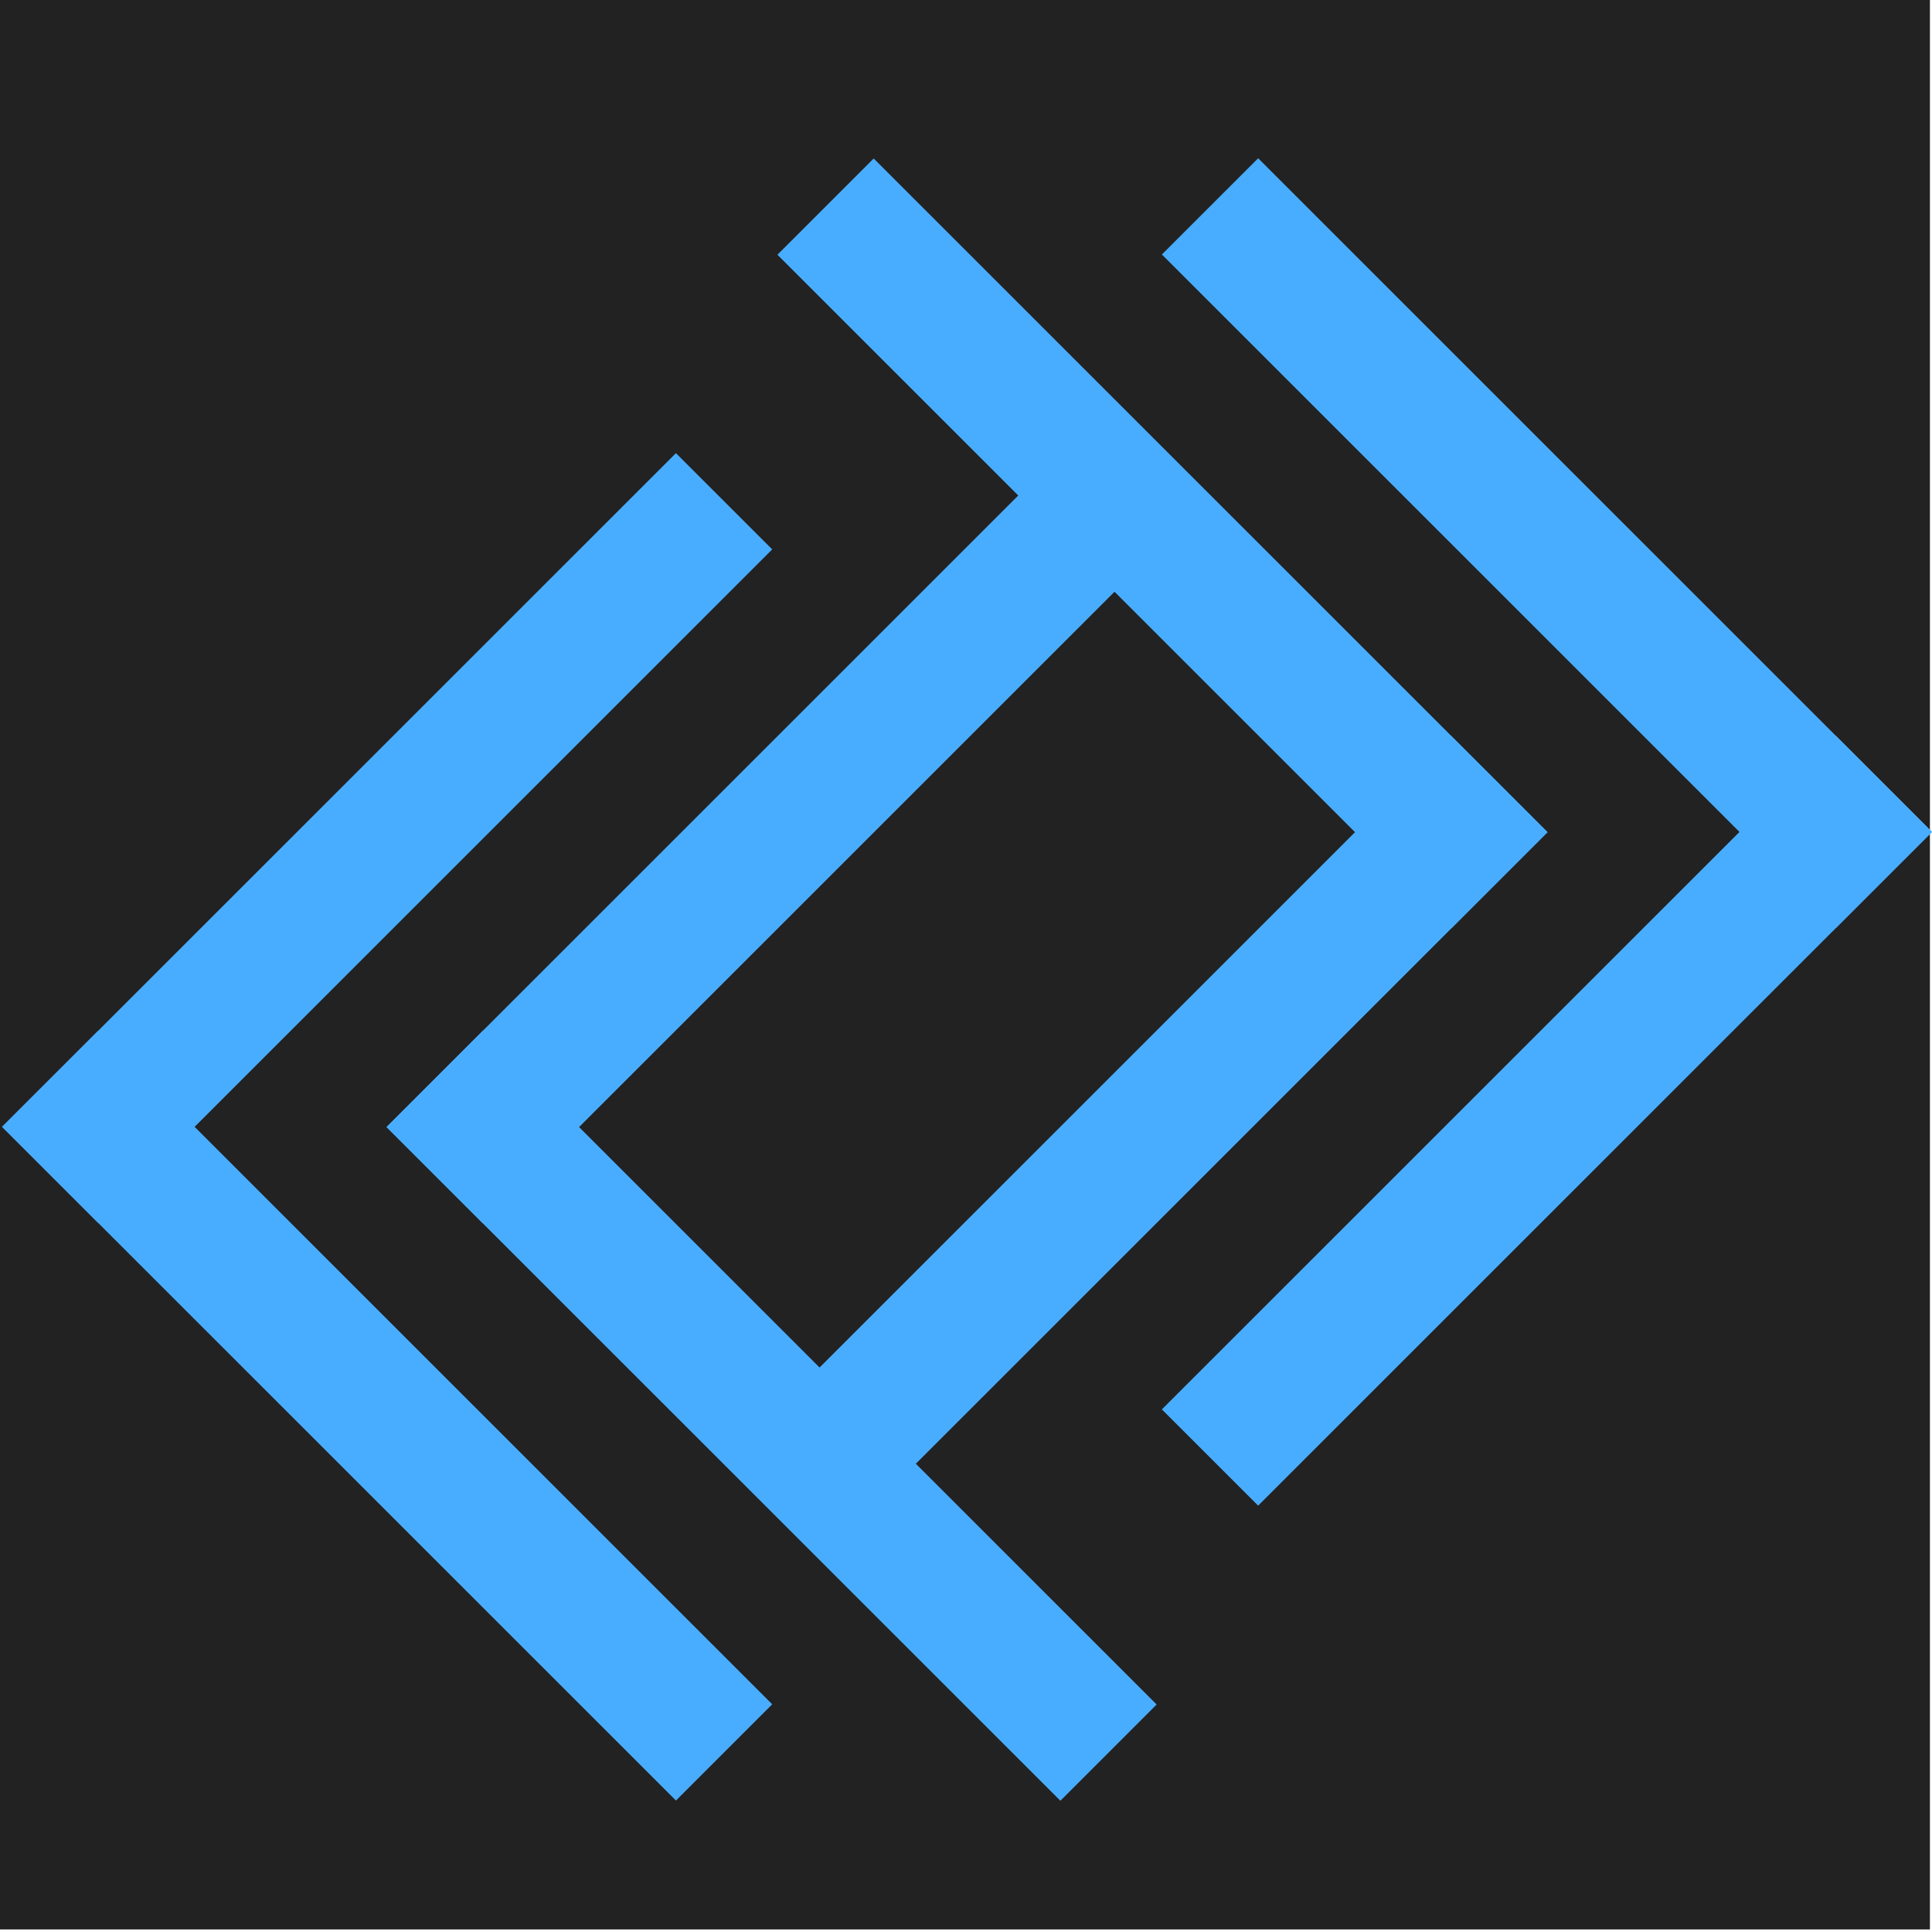
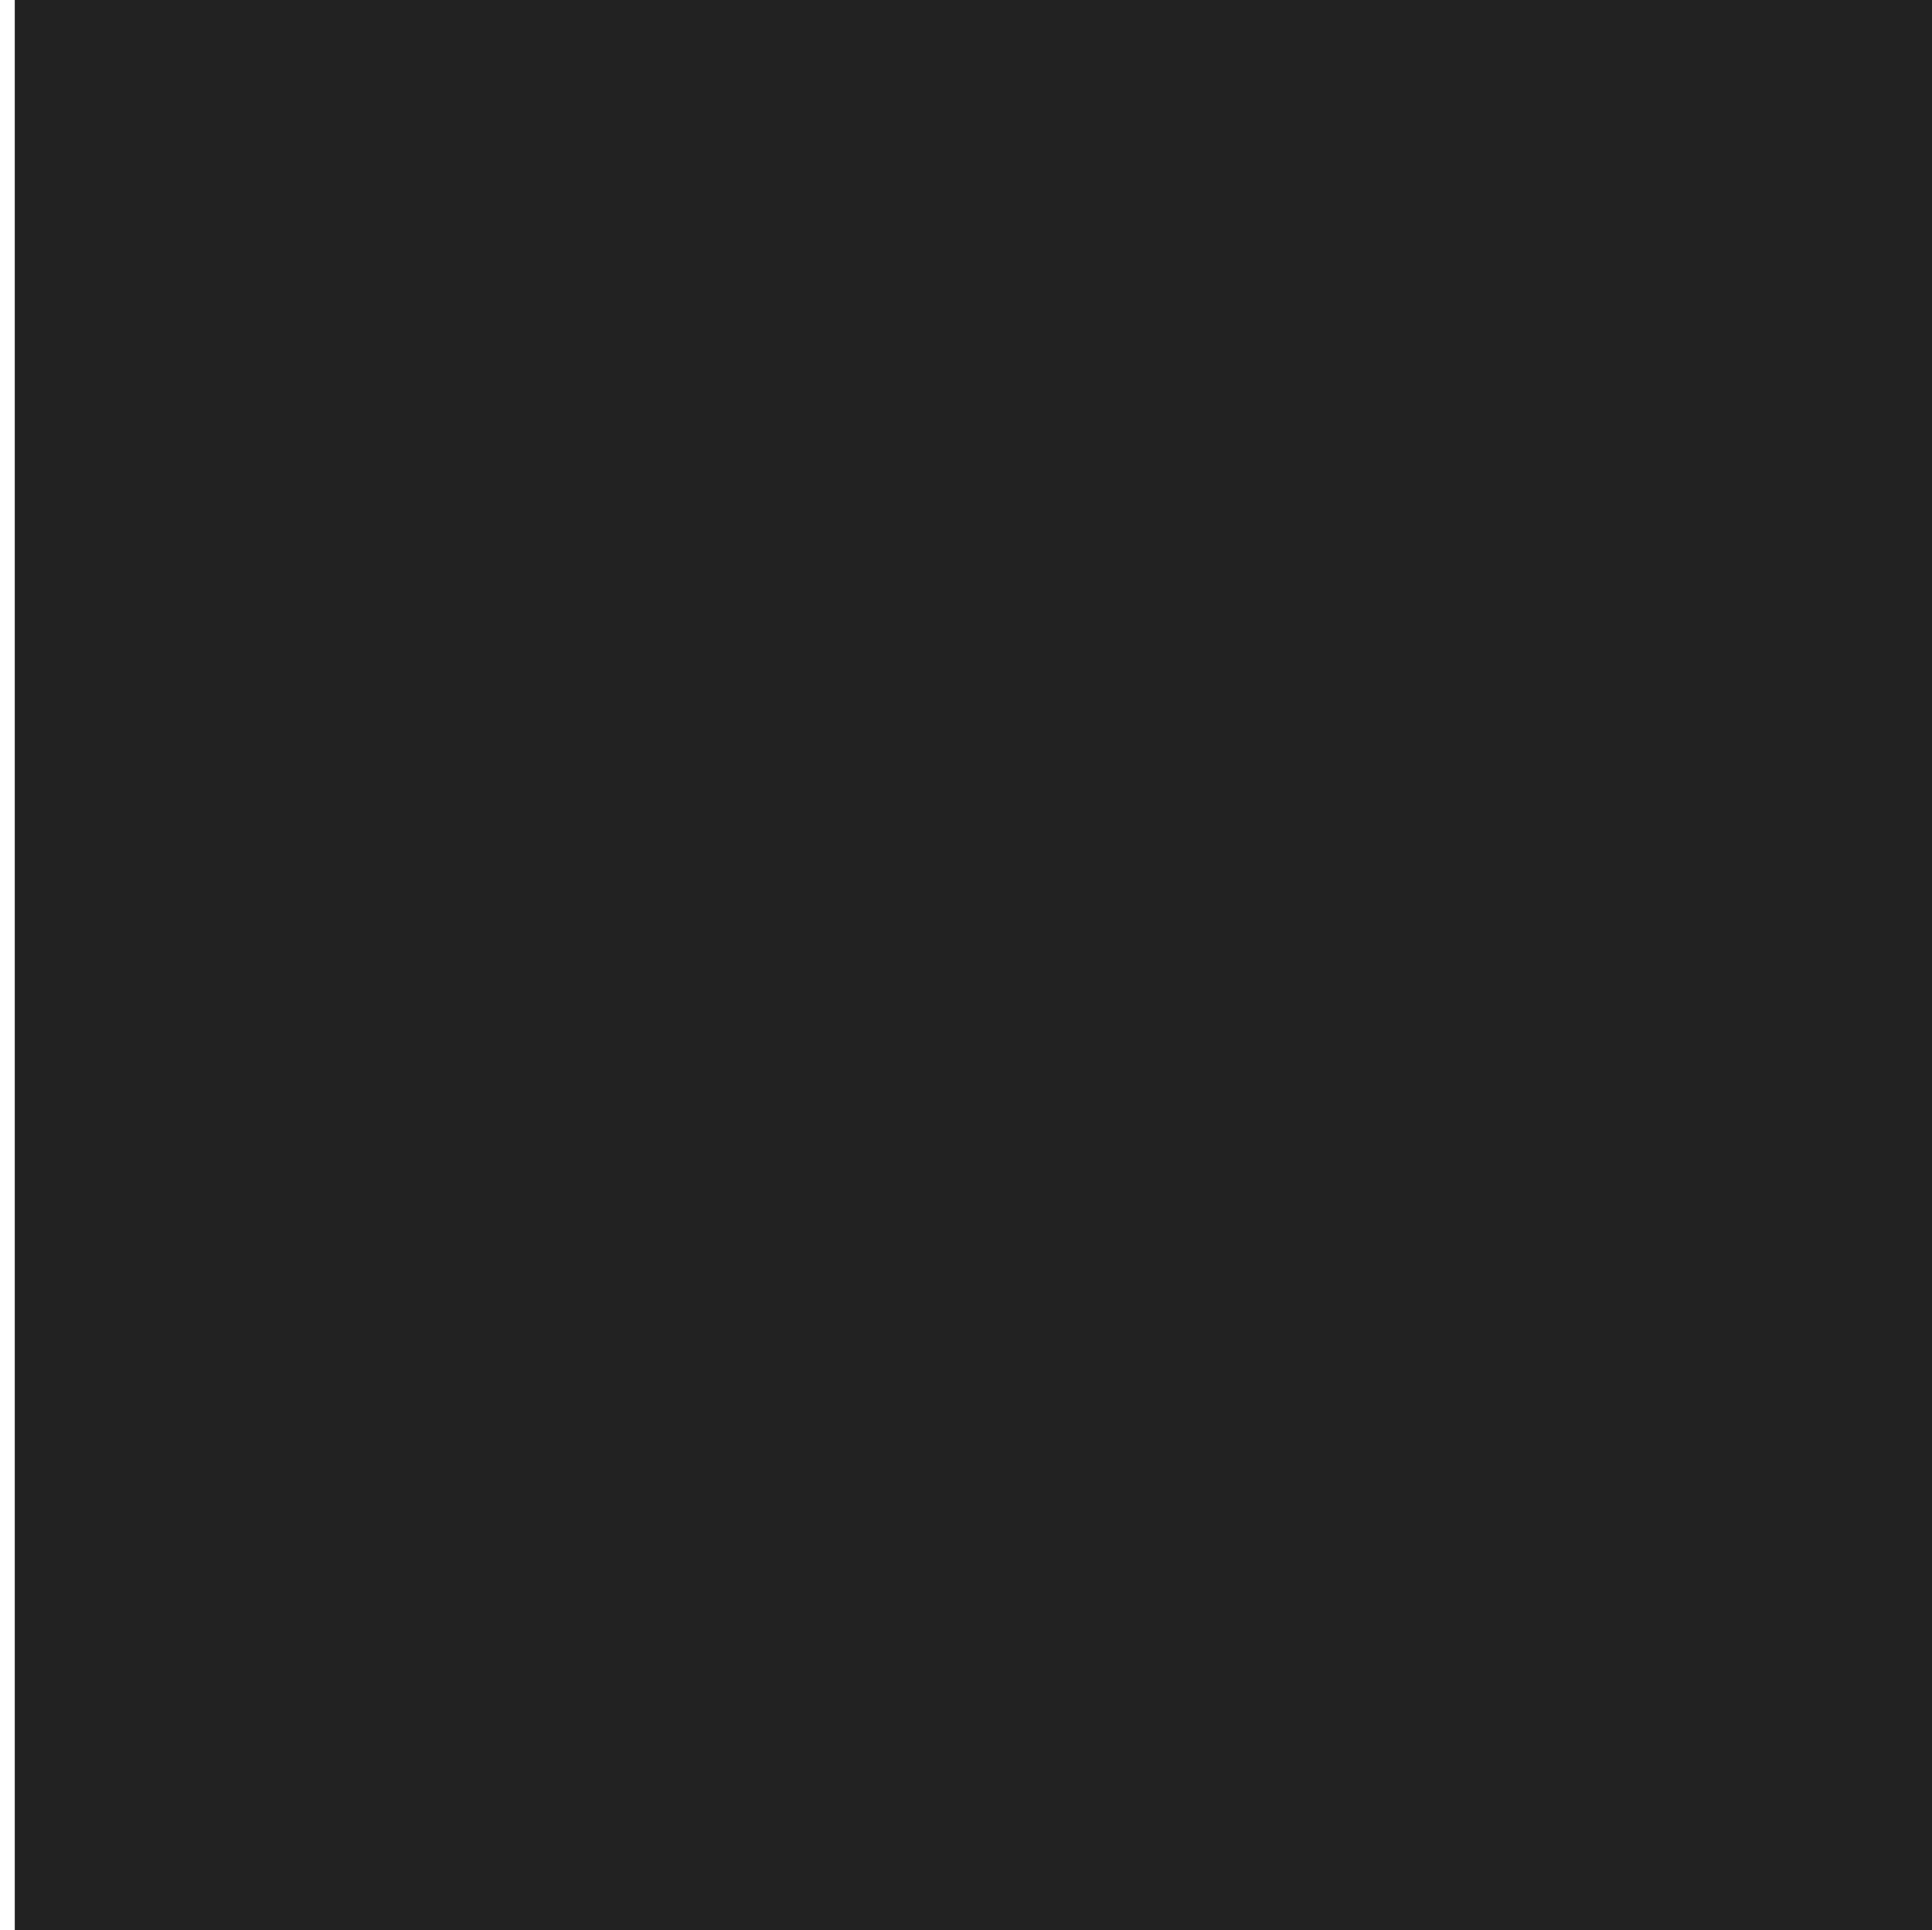
<svg xmlns="http://www.w3.org/2000/svg" width="120.129mm" height="120mm" viewBox="0 0 120.129 120" version="1.1" id="svg8">
  <defs id="defs2">
    <rect x="1.087" y="-4.186" width="42.592" height="44.362" id="rect890" />
    <clipPath clipPathUnits="userSpaceOnUse" id="clipPath12349">
      <path id="path12351" style="fill:#49adff;fill-opacity:0.188;stroke:none;stroke-width:25.687;stroke-linejoin:round;stroke-miterlimit:4;stroke-dasharray:none;stroke-opacity:1" d="m -613.691,542.943 h 225.705 v 225.705 h -225.705 z" />
    </clipPath>
    <clipPath clipPathUnits="userSpaceOnUse" id="clipPath4549">
      <path id="path4551" style="fill:#2222ff;fill-opacity:1;stroke:none;stroke-width:9.934" d="m 7.612,165.185 v 90 H -47.388 V 165.185 Z" />
    </clipPath>
    <clipPath clipPathUnits="userSpaceOnUse" id="clipPath4549-7">
      <path id="path4551-5" style="fill:#2222ff;fill-opacity:1;stroke:none;stroke-width:9.934" d="m 7.612,165.185 v 90 H -47.388 V 165.185 Z" />
    </clipPath>
    <clipPath clipPathUnits="userSpaceOnUse" id="clipPath6529">
      <path id="path6531" style="fill:#49adff;fill-opacity:1;stroke:none;stroke-width:0.4;stroke-miterlimit:4;stroke-dasharray:none;stroke-opacity:1" d="m -555.697,960.652 v 50.8 h 42.399 l -19.709,-50.8 z" />
    </clipPath>
    <clipPath clipPathUnits="userSpaceOnUse" id="clipPath4549-7-7">
      <path id="path4551-5-2" style="fill:#2222ff;fill-opacity:1;stroke:none;stroke-width:9.934" d="m 7.612,165.185 v 90 H -47.388 V 165.185 Z" />
    </clipPath>
    <clipPath clipPathUnits="userSpaceOnUse" id="clipPath6529-8-3">
      <path id="path6531-3-7" style="fill:#49adff;fill-opacity:1;stroke:none;stroke-width:0.4;stroke-miterlimit:4;stroke-dasharray:none;stroke-opacity:1" d="m -555.697,960.652 v 50.8 h 42.399 l -19.709,-50.8 z" />
    </clipPath>
    <clipPath clipPathUnits="userSpaceOnUse" id="clipPath4549-7-7-3">
      <path id="path4551-5-2-3" style="fill:#2222ff;fill-opacity:1;stroke:none;stroke-width:9.934" d="m 7.612,165.185 v 90 H -47.388 V 165.185 Z" />
    </clipPath>
    <clipPath clipPathUnits="userSpaceOnUse" id="clipPath9187">
      <path id="path9189" style="fill:#49adff;fill-opacity:1;stroke:none;stroke-width:0.419;stroke-miterlimit:4;stroke-dasharray:none;stroke-opacity:1" d="M 7.612,165.185 H -47.387 v 42.924 L 7.612,188.156 Z" />
    </clipPath>
    <clipPath clipPathUnits="userSpaceOnUse" id="clipPath4549-1">
      <path id="path4551-6" style="fill:#2222ff;fill-opacity:1;stroke:none;stroke-width:9.934" d="m 7.612,165.185 v 90 H -47.388 V 165.185 Z" />
    </clipPath>
    <clipPath clipPathUnits="userSpaceOnUse" id="clipPath4549-1-3">
      <path id="path4551-6-7" style="fill:#2222ff;fill-opacity:1;stroke:none;stroke-width:9.934" d="m 7.612,165.185 v 90 H -47.388 V 165.185 Z" />
    </clipPath>
    <clipPath clipPathUnits="userSpaceOnUse" id="clipPath4549-3">
      <path id="path4551-67" style="fill:#2222ff;fill-opacity:1;stroke:none;stroke-width:9.934" d="m 7.612,165.185 v 90 H -47.388 V 165.185 Z" />
    </clipPath>
    <clipPath clipPathUnits="userSpaceOnUse" id="clipPath4549-3-8">
      <path id="path4551-67-1" style="fill:#2222ff;fill-opacity:1;stroke:none;stroke-width:9.934" d="m 7.612,165.185 v 90 H -47.388 V 165.185 Z" />
    </clipPath>
    <clipPath clipPathUnits="userSpaceOnUse" id="clipPath4549-3-8-4">
      <path id="path4551-67-1-7" style="fill:#2222ff;fill-opacity:1;stroke:none;stroke-width:9.934" d="m 7.612,165.185 v 90 H -47.388 V 165.185 Z" />
    </clipPath>
  </defs>
  <g id="layer1" transform="translate(-229.296,-14.03501)">
    <text xml:space="preserve" id="text888" style="font-style:normal;font-weight:normal;font-size:10.583px;line-height:1.25;font-family:sans-serif;white-space:pre;shape-inside:url(#rect890);fill:#000000;fill-opacity:1;stroke:none;" transform="translate(3042.689,-861.0256)" />
    <g id="g11386-3-3" transform="matrix(0.7276916,0,0,0.7276916,765.798,258.7328)" />
    <g id="g4348" transform="matrix(1.435284,0,0,1.435284,4227.369,-1172.134)" />
    <g id="g11386-3-3-2" transform="matrix(0.8141892,0,0,0.8141892,3217.892,-455.7531)" />
    <g id="g6105-1" transform="matrix(0.4840677,0,0,0.4840677,2359.766,17.61599)">
-       <rect style="fill:#222222;fill-opacity:1;stroke:none;stroke-width:16.441;stroke-linecap:round;stroke-linejoin:round;stroke-dashoffset:19.162" id="rect873" width="247.899" height="247.899" x="-4401.182" y="-7.398" />
-       <g id="g13190-0-5-8-4" transform="matrix(1.244773,0,0,1.244773,-3285.891,-1581.009)" style="fill:#49adff;fill-opacity:1">
+       <rect style="fill:#222222;fill-opacity:1;stroke:none;stroke-width:61.655;stroke-linecap:round;stroke-linejoin:round;stroke-dashoffset:19.162" id="rect873" width="929.622" height="929.622" x="-4399.284" y="-7.398" />
+       <g id="g13190-0-5-8-4" transform="matrix(4.667898,0,0,4.667898,-217.9441,-5915.555)" style="fill:#49adff;fill-opacity:1">
        <g id="g12586-6-3-0-2-74-9" transform="matrix(-0.1940472,0,0,0.1940472,-1031.147,1267.632)" style="fill:#49adff;fill-opacity:1">
          <rect style="fill:#49adff;fill-opacity:1;stroke:none;stroke-width:25.687;stroke-linejoin:round;stroke-miterlimit:4;stroke-dasharray:none;stroke-opacity:1" id="rect12444-20-0-37-0-2-9-1-4" width="506.776" height="72.397" x="-588.88" y="904.561" transform="rotate(45)" />
          <rect style="fill:#49adff;fill-opacity:1;stroke:none;stroke-width:25.687;stroke-linejoin:round;stroke-miterlimit:4;stroke-dasharray:none;stroke-opacity:1" id="rect12444-3-95-8-2-4-2-6-0-9-1" width="506.776" height="72.397" x="-1411.337" y="-154.501" transform="rotate(-45)" />
          <rect style="fill:#49adff;fill-opacity:1;stroke:none;stroke-width:25.687;stroke-linejoin:round;stroke-miterlimit:4;stroke-dasharray:none;stroke-opacity:1" id="rect12444-20-6-4-1-7-6-4-0-9" width="506.776" height="72.397" x="-733.361" y="1049.214" transform="rotate(45)" />
          <rect style="fill:#49adff;fill-opacity:1;stroke:none;stroke-width:25.687;stroke-linejoin:round;stroke-miterlimit:4;stroke-dasharray:none;stroke-opacity:1" id="rect12444-3-95-8-5-7-3-9-9-5-9-5" width="506.776" height="72.397" x="-1555.99" y="-298.981" transform="rotate(-45)" />
        </g>
        <g id="g12586-6-9-8-8-1-8-7" transform="matrix(0.1940472,0,0,0.1940472,-561.2305,1237.195)" style="fill:#49adff;fill-opacity:1">
          <rect style="fill:#49adff;fill-opacity:1;stroke:none;stroke-width:25.687;stroke-linejoin:round;stroke-miterlimit:4;stroke-dasharray:none;stroke-opacity:1" id="rect12444-20-0-37-2-8-8-7-85-4" width="506.776" height="72.397" x="-588.88" y="904.561" transform="rotate(45)" />
          <rect style="fill:#49adff;fill-opacity:1;stroke:none;stroke-width:25.687;stroke-linejoin:round;stroke-miterlimit:4;stroke-dasharray:none;stroke-opacity:1" id="rect12444-3-95-8-2-4-0-6-2-8-8-1" width="506.776" height="72.397" x="-1411.337" y="-154.501" transform="rotate(-45)" />
          <rect style="fill:#49adff;fill-opacity:1;stroke:none;stroke-width:25.687;stroke-linejoin:round;stroke-miterlimit:4;stroke-dasharray:none;stroke-opacity:1" id="rect12444-20-6-4-1-5-4-6-0-4-2" width="506.776" height="72.397" x="-733.361" y="1049.214" transform="rotate(45)" />
          <rect style="fill:#49adff;fill-opacity:1;stroke:none;stroke-width:25.687;stroke-linejoin:round;stroke-miterlimit:4;stroke-dasharray:none;stroke-opacity:1" id="rect12444-3-95-8-5-7-3-7-37-0-4-3-2" width="506.776" height="72.397" x="-1555.99" y="-298.981" transform="rotate(-45)" />
        </g>
      </g>
    </g>
  </g>
</svg>
